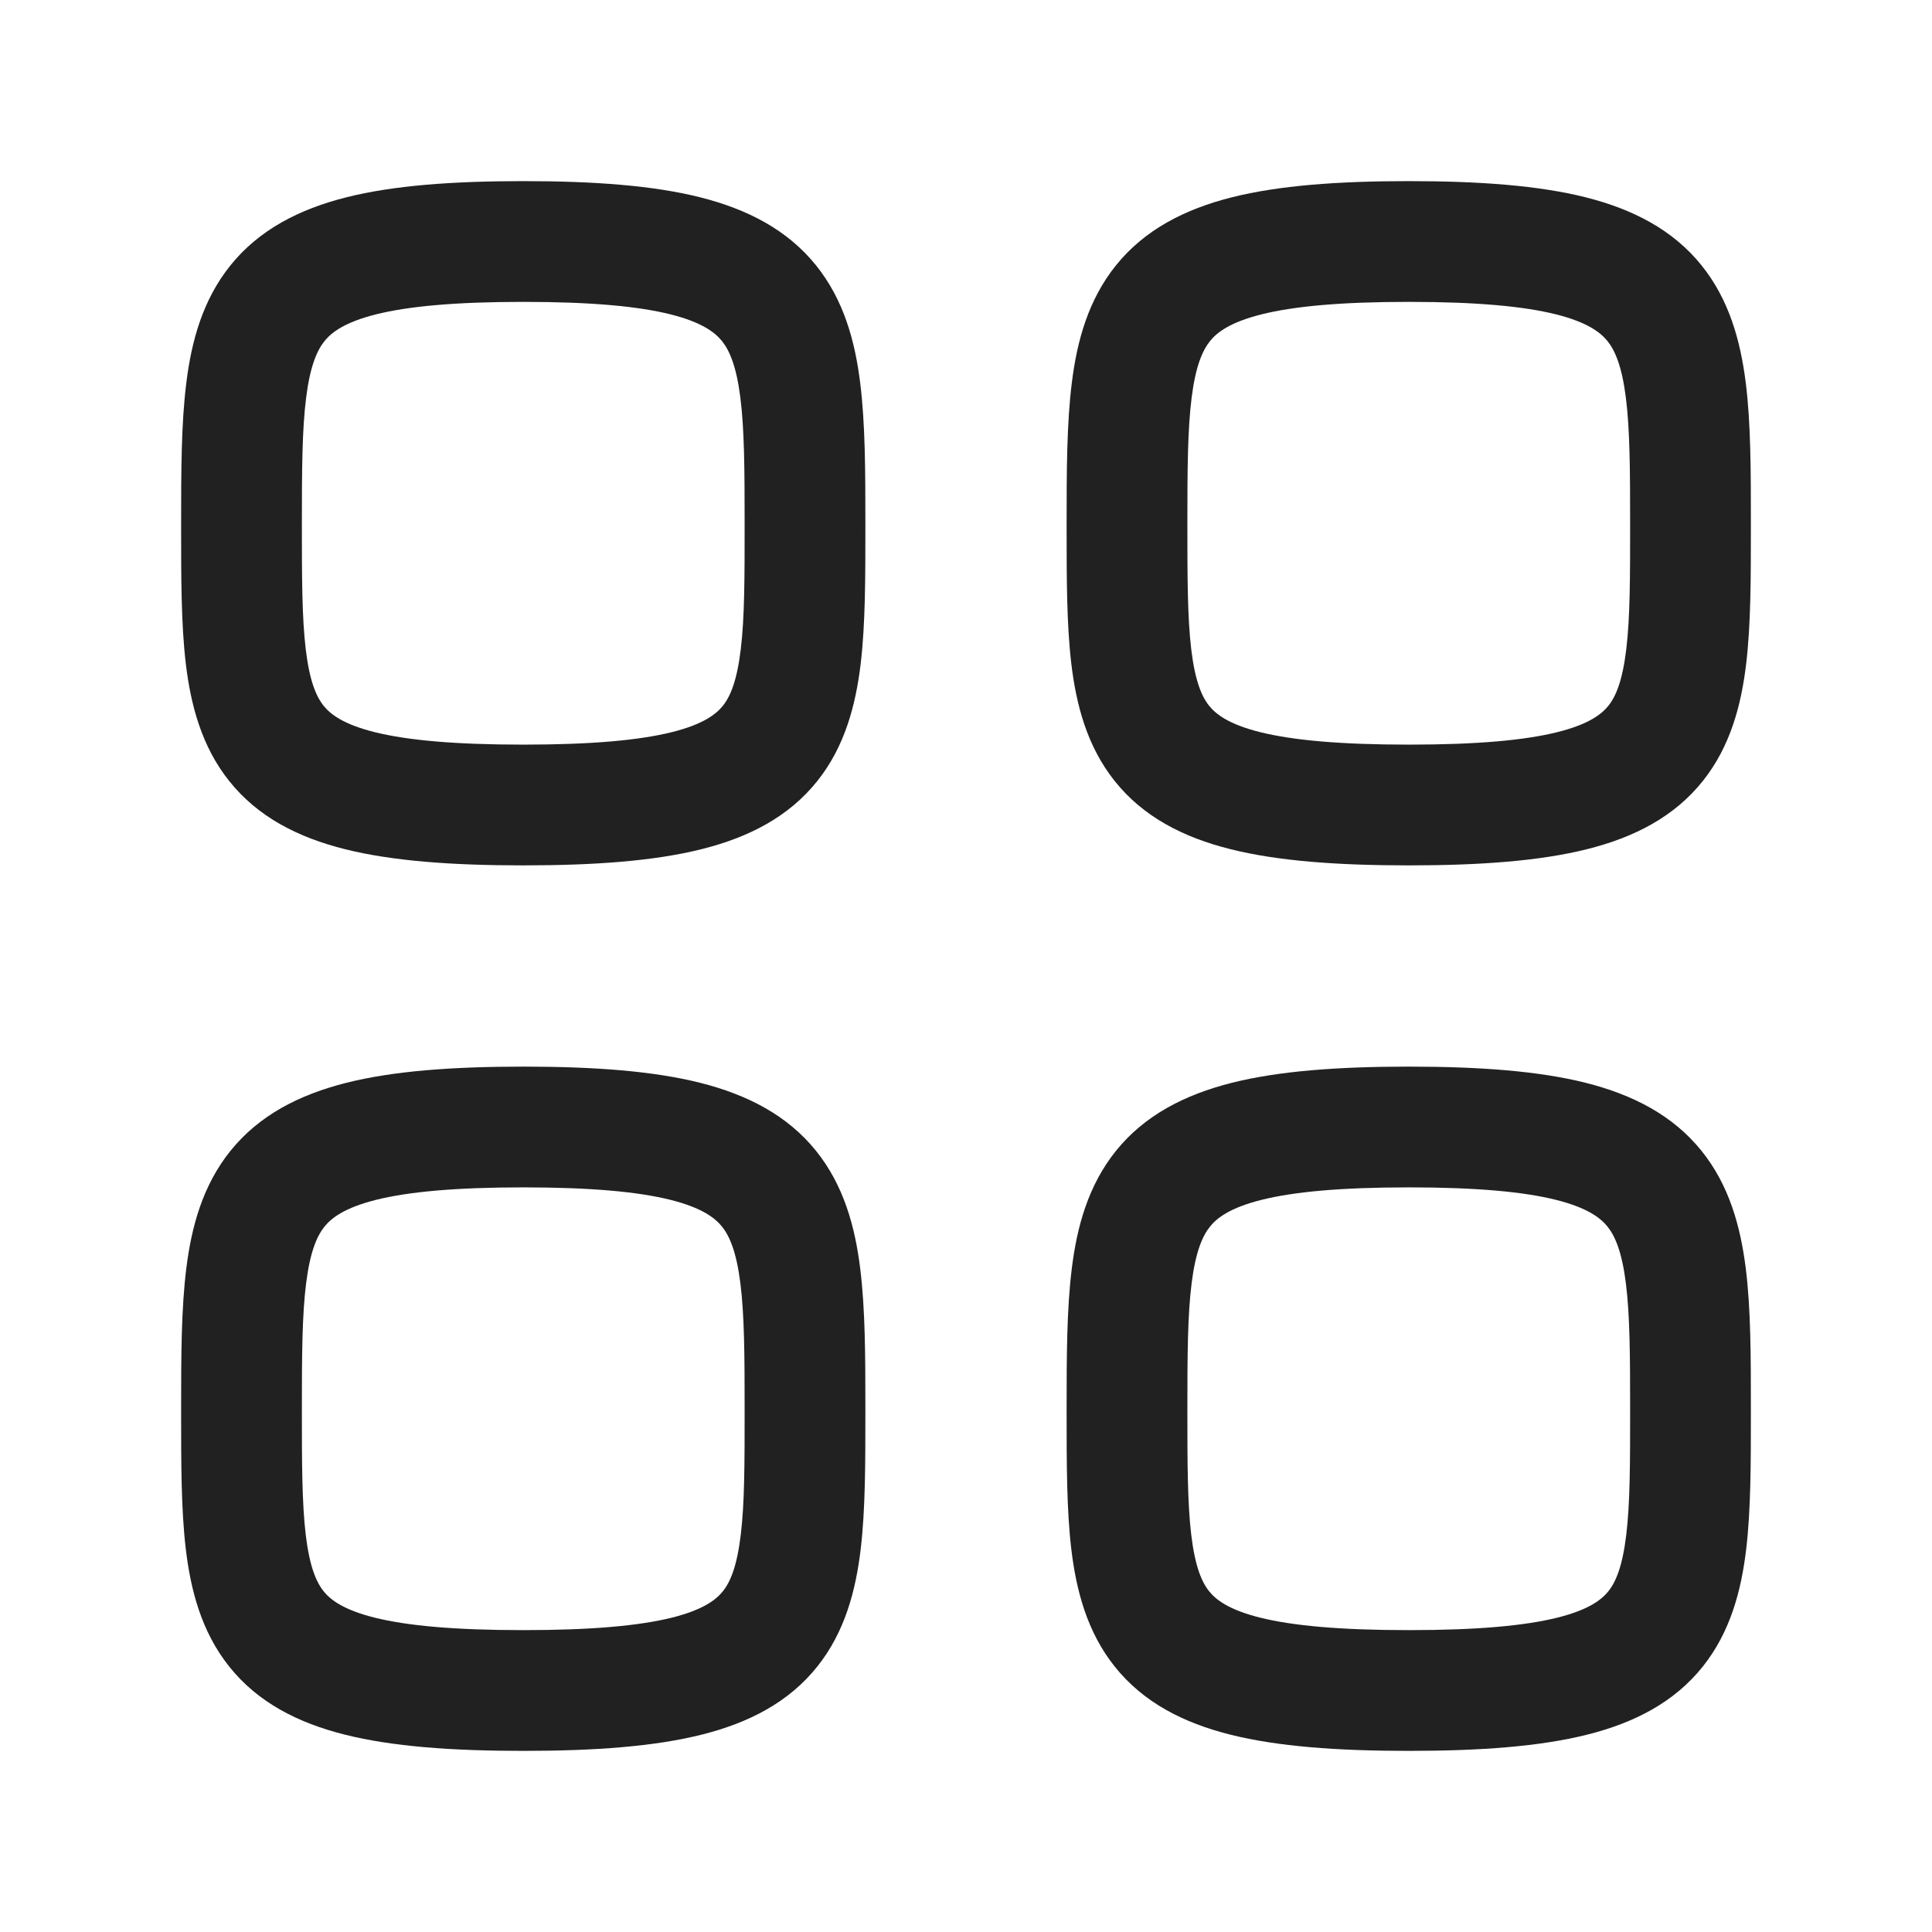
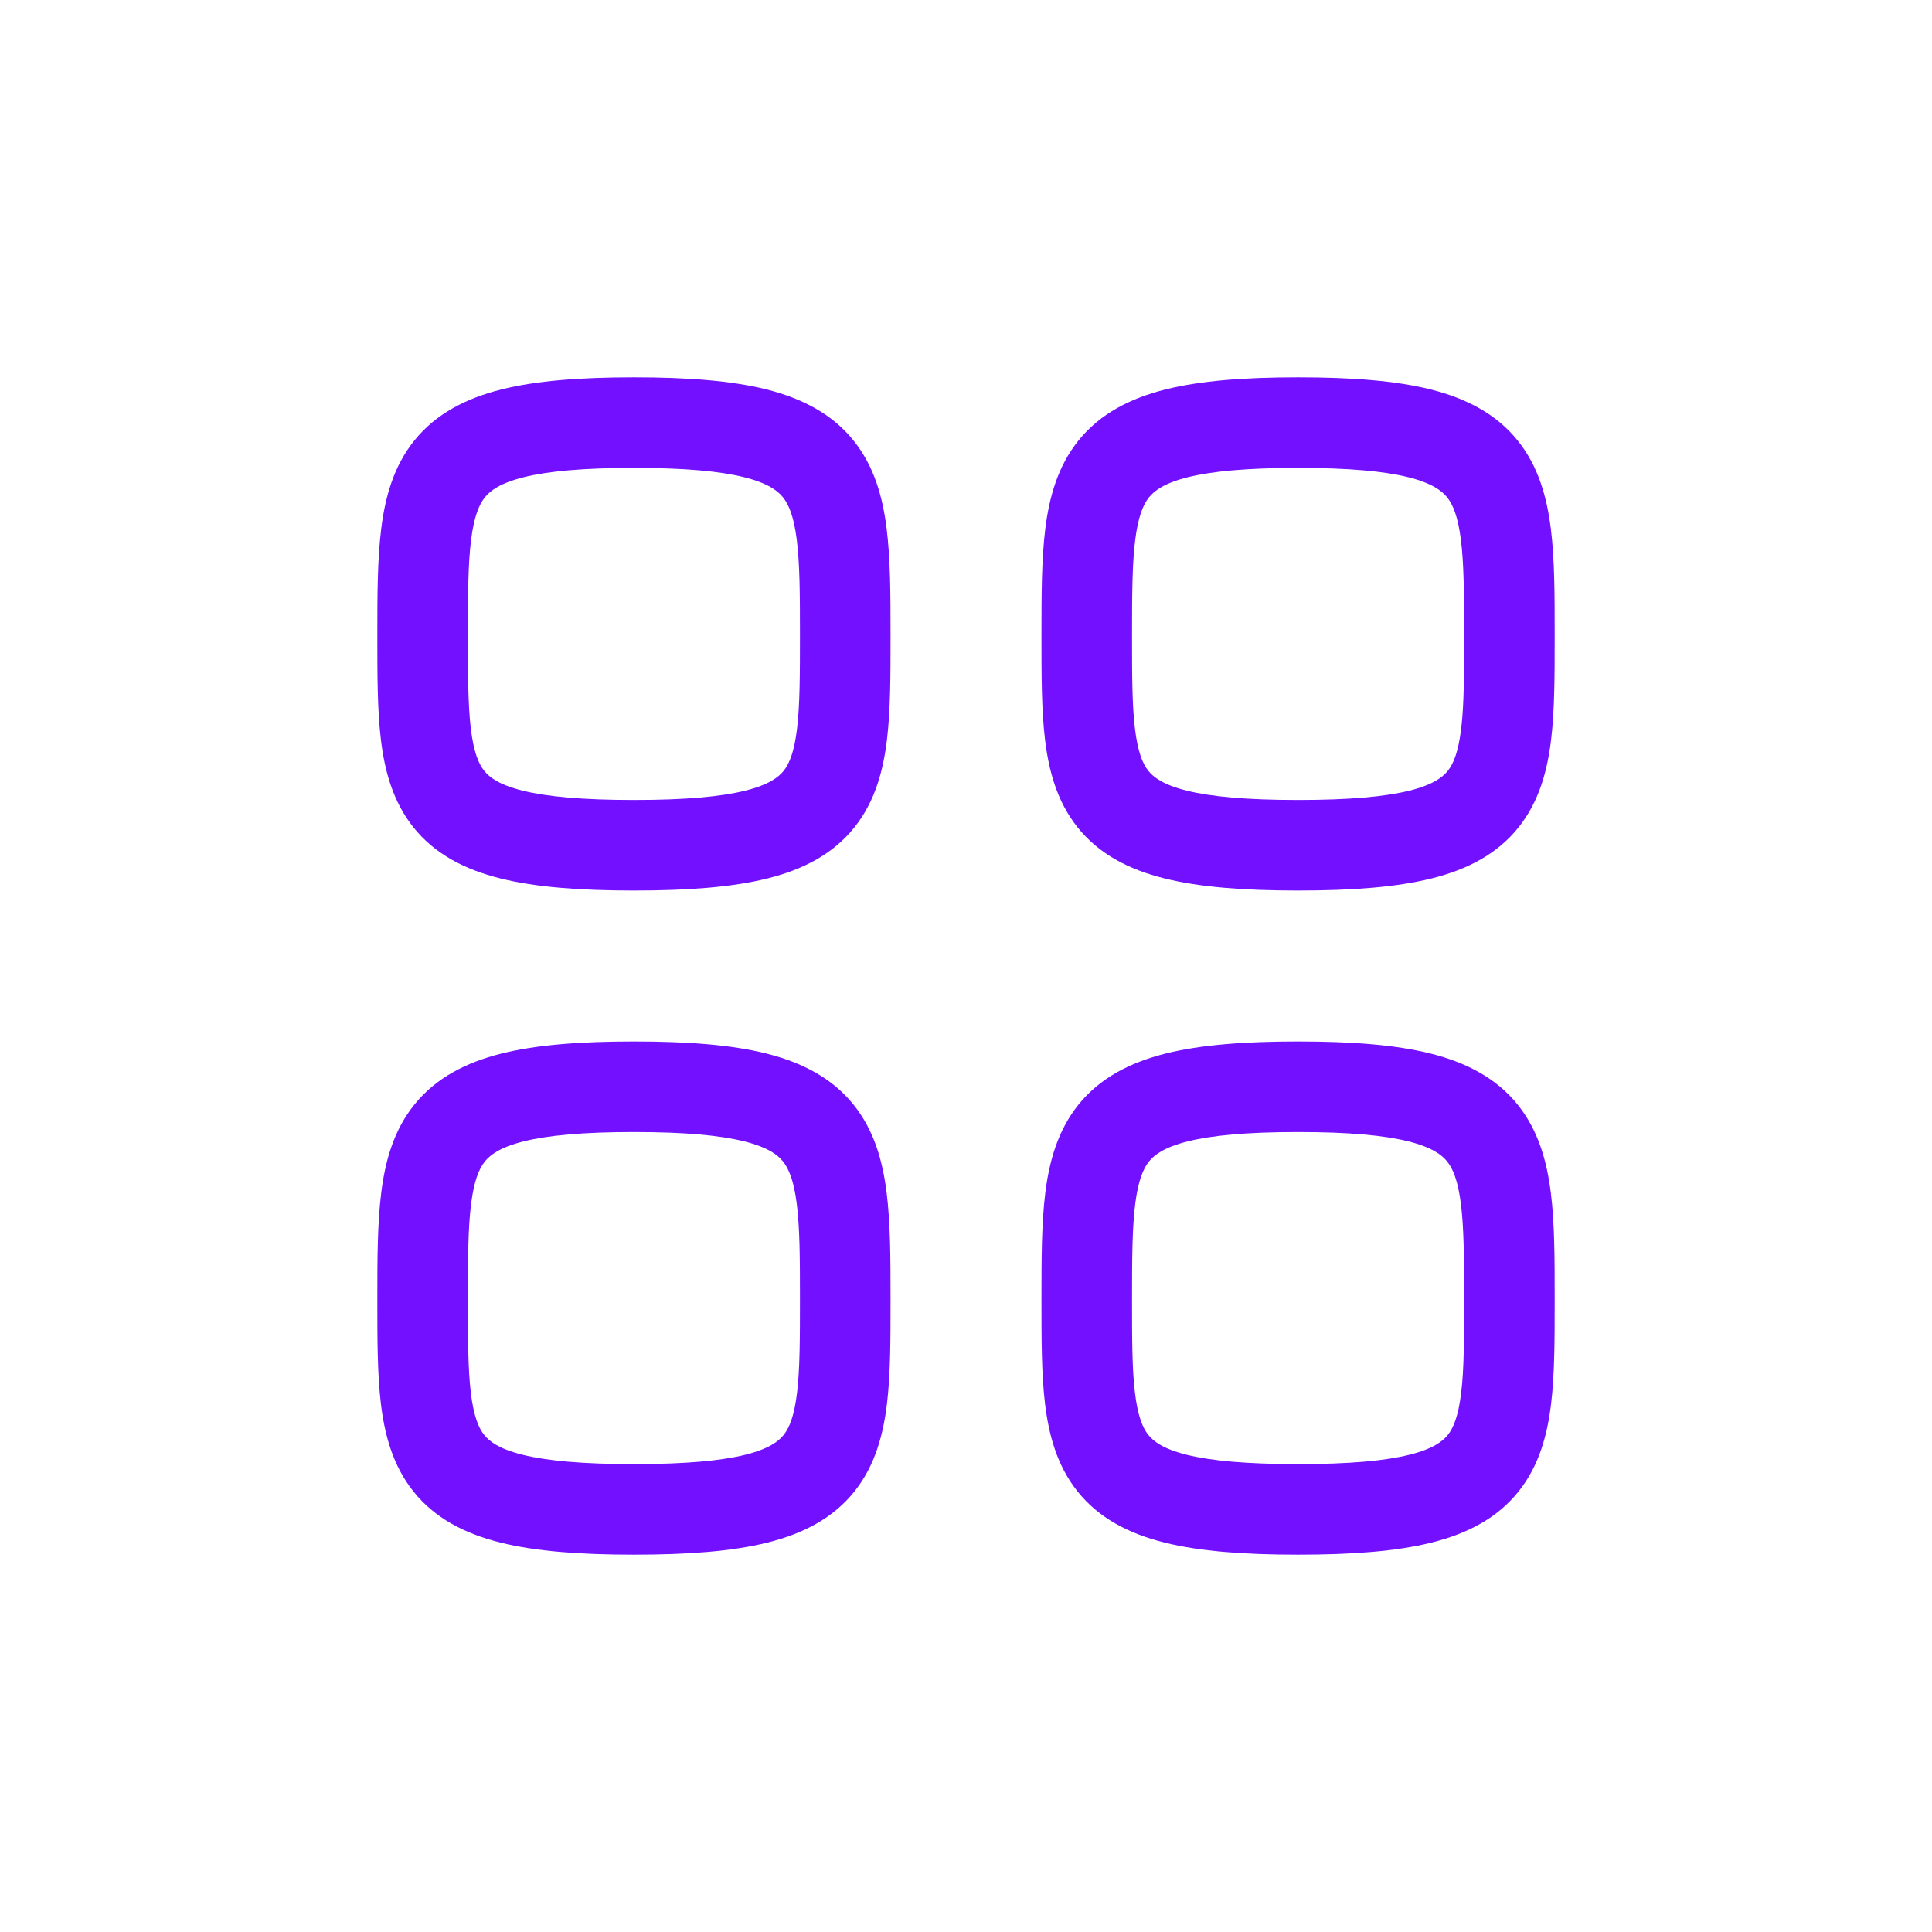
- <svg xmlns="http://www.w3.org/2000/svg" width="24" height="24" viewBox="0 0 24 24" fill="none">
-   <g id="Iconly/Light/Category">
-     <g id="Category">
-       <path id="Stroke 1 (Stroke)" fill-rule="evenodd" clip-rule="evenodd" d="M3.803 4.939C3.753 5.334 3.75 5.83 3.75 6.5C3.75 7.173 3.751 7.669 3.798 8.066C3.845 8.457 3.927 8.651 4.02 8.767C4.103 8.871 4.262 8.997 4.654 9.095C5.057 9.195 5.642 9.25 6.5 9.25C7.358 9.25 7.943 9.195 8.346 9.095C8.738 8.997 8.897 8.871 8.98 8.767C9.073 8.651 9.155 8.457 9.202 8.066C9.25 7.669 9.25 7.173 9.25 6.5C9.25 5.83 9.247 5.334 9.197 4.939C9.148 4.55 9.063 4.354 8.968 4.236C8.881 4.129 8.719 4.003 8.329 3.905C7.928 3.805 7.348 3.75 6.5 3.75C5.652 3.75 5.072 3.805 4.671 3.905C4.281 4.003 4.119 4.129 4.032 4.236C3.937 4.354 3.852 4.55 3.803 4.939ZM4.306 2.45C4.886 2.305 5.612 2.25 6.5 2.25C7.388 2.25 8.114 2.305 8.694 2.45C9.286 2.599 9.781 2.855 10.136 3.295C10.482 3.724 10.621 4.238 10.685 4.752C10.749 5.259 10.75 5.858 10.75 6.5C10.75 6.519 10.75 6.538 10.75 6.556C10.75 7.175 10.75 7.753 10.692 8.243C10.631 8.754 10.497 9.271 10.153 9.702C9.8 10.145 9.304 10.402 8.71 10.55C8.128 10.695 7.397 10.75 6.5 10.75C5.603 10.75 4.872 10.695 4.29 10.55C3.696 10.402 3.2 10.145 2.847 9.702C2.503 9.271 2.369 8.754 2.308 8.243C2.25 7.753 2.25 7.175 2.25 6.556C2.25 6.538 2.25 6.519 2.25 6.5C2.25 5.858 2.251 5.259 2.315 4.752C2.379 4.238 2.518 3.724 2.864 3.295C3.219 2.855 3.714 2.599 4.306 2.45Z" fill="#212121" />
-       <path id="Stroke 3 (Stroke)" fill-rule="evenodd" clip-rule="evenodd" d="M14.803 4.939C14.753 5.334 14.75 5.83 14.75 6.5C14.75 7.173 14.751 7.669 14.798 8.066C14.845 8.457 14.927 8.651 15.02 8.767C15.103 8.871 15.262 8.997 15.654 9.095C16.057 9.195 16.642 9.25 17.5 9.25C18.358 9.25 18.943 9.195 19.346 9.095C19.738 8.997 19.897 8.871 19.98 8.767C20.073 8.651 20.155 8.457 20.202 8.066C20.25 7.669 20.25 7.173 20.25 6.5C20.25 5.83 20.247 5.334 20.197 4.939C20.148 4.55 20.063 4.354 19.968 4.236C19.881 4.129 19.719 4.003 19.329 3.905C18.928 3.805 18.348 3.75 17.5 3.75C16.652 3.75 16.072 3.805 15.671 3.905C15.281 4.003 15.118 4.129 15.032 4.236C14.937 4.354 14.852 4.55 14.803 4.939ZM15.306 2.45C15.886 2.305 16.612 2.25 17.5 2.25C18.388 2.25 19.113 2.305 19.694 2.45C20.286 2.599 20.781 2.855 21.136 3.295C21.482 3.724 21.621 4.238 21.686 4.752C21.75 5.259 21.75 5.858 21.75 6.5C21.75 6.519 21.75 6.538 21.75 6.556C21.75 7.175 21.75 7.753 21.692 8.243C21.631 8.754 21.497 9.271 21.153 9.702C20.8 10.145 20.304 10.402 19.71 10.55C19.128 10.695 18.397 10.75 17.5 10.75C16.603 10.75 15.872 10.695 15.29 10.55C14.696 10.402 14.2 10.145 13.847 9.702C13.503 9.271 13.369 8.754 13.308 8.243C13.25 7.753 13.25 7.175 13.25 6.556C13.25 6.538 13.25 6.519 13.25 6.5C13.25 5.858 13.251 5.259 13.315 4.752C13.379 4.238 13.518 3.724 13.864 3.295C14.219 2.855 14.714 2.599 15.306 2.45Z" fill="#212121" />
-       <path id="Stroke 5 (Stroke)" fill-rule="evenodd" clip-rule="evenodd" d="M3.803 15.939C3.753 16.334 3.75 16.83 3.75 17.5C3.75 18.173 3.751 18.669 3.798 19.066C3.845 19.457 3.927 19.651 4.02 19.767C4.103 19.871 4.262 19.997 4.654 20.095C5.057 20.195 5.642 20.25 6.5 20.25C7.358 20.25 7.943 20.195 8.346 20.095C8.738 19.997 8.897 19.871 8.98 19.767C9.073 19.651 9.155 19.457 9.202 19.066C9.25 18.669 9.25 18.173 9.25 17.5C9.25 16.83 9.247 16.334 9.197 15.939C9.148 15.55 9.063 15.354 8.968 15.236C8.881 15.129 8.719 15.003 8.329 14.905C7.928 14.805 7.348 14.75 6.5 14.75C5.652 14.75 5.072 14.805 4.671 14.905C4.281 15.003 4.119 15.129 4.032 15.236C3.937 15.354 3.852 15.55 3.803 15.939ZM4.306 13.45C4.886 13.305 5.612 13.25 6.5 13.25C7.388 13.25 8.114 13.305 8.694 13.45C9.286 13.599 9.781 13.855 10.136 14.295C10.482 14.724 10.621 15.238 10.685 15.752C10.749 16.259 10.75 16.858 10.75 17.5C10.75 17.519 10.75 17.538 10.75 17.556C10.75 18.175 10.75 18.753 10.692 19.243C10.631 19.755 10.497 20.271 10.153 20.702C9.8 21.145 9.304 21.402 8.71 21.55C8.128 21.695 7.397 21.75 6.5 21.75C5.603 21.75 4.872 21.695 4.29 21.55C3.696 21.402 3.2 21.145 2.847 20.702C2.503 20.271 2.369 19.755 2.308 19.243C2.25 18.753 2.25 18.175 2.25 17.556C2.25 17.538 2.25 17.519 2.25 17.5C2.25 16.858 2.251 16.259 2.315 15.752C2.379 15.238 2.518 14.724 2.864 14.295C3.219 13.855 3.714 13.599 4.306 13.45Z" fill="#212121" />
-       <path id="Stroke 7 (Stroke)" fill-rule="evenodd" clip-rule="evenodd" d="M14.803 15.939C14.753 16.334 14.75 16.83 14.75 17.5C14.75 18.173 14.751 18.669 14.798 19.066C14.845 19.457 14.927 19.651 15.02 19.767C15.103 19.871 15.262 19.997 15.654 20.095C16.057 20.195 16.642 20.25 17.5 20.25C18.358 20.25 18.943 20.195 19.346 20.095C19.738 19.997 19.897 19.871 19.98 19.767C20.073 19.651 20.155 19.457 20.202 19.066C20.25 18.669 20.25 18.173 20.25 17.5C20.25 16.83 20.247 16.334 20.197 15.939C20.148 15.55 20.063 15.354 19.968 15.236C19.881 15.129 19.719 15.003 19.329 14.905C18.928 14.805 18.348 14.75 17.5 14.75C16.652 14.75 16.072 14.805 15.671 14.905C15.281 15.003 15.118 15.129 15.032 15.236C14.937 15.354 14.852 15.55 14.803 15.939ZM15.306 13.45C15.886 13.305 16.612 13.25 17.5 13.25C18.388 13.25 19.113 13.305 19.694 13.45C20.286 13.599 20.781 13.855 21.136 14.295C21.482 14.724 21.621 15.238 21.686 15.752C21.75 16.259 21.75 16.858 21.75 17.5C21.75 17.519 21.75 17.538 21.75 17.556C21.75 18.175 21.75 18.753 21.692 19.243C21.631 19.755 21.497 20.271 21.153 20.702C20.8 21.145 20.304 21.402 19.71 21.55C19.128 21.695 18.397 21.75 17.5 21.75C16.603 21.75 15.872 21.695 15.29 21.55C14.696 21.402 14.2 21.145 13.847 20.702C13.503 20.271 13.369 19.755 13.308 19.243C13.25 18.753 13.25 18.175 13.25 17.556C13.25 17.538 13.25 17.519 13.25 17.5C13.25 16.858 13.251 16.259 13.315 15.752C13.379 15.238 13.518 14.724 13.864 14.295C14.219 13.855 14.714 13.599 15.306 13.45Z" fill="#212121" />
-     </g>
-   </g>
+ <svg xmlns="http://www.w3.org/2000/svg" width="32" height="32" viewBox="0 0 32 32" fill="none">
+   <path fill-rule="evenodd" clip-rule="evenodd" d="M7.803 8.939C7.753 9.334 7.75 9.83 7.75 10.5C7.75 11.173 7.751 11.669 7.798 12.066C7.845 12.457 7.927 12.651 8.02 12.767C8.103 12.871 8.262 12.997 8.654 13.095C9.057 13.195 9.642 13.25 10.5 13.25C11.358 13.25 11.943 13.195 12.346 13.095C12.738 12.997 12.897 12.871 12.98 12.767C13.073 12.651 13.155 12.457 13.202 12.066C13.249 11.669 13.25 11.173 13.25 10.5C13.25 9.83 13.247 9.334 13.197 8.939C13.148 8.55 13.063 8.354 12.968 8.236C12.882 8.129 12.719 8.003 12.329 7.905C11.928 7.805 11.348 7.75 10.5 7.75C9.652 7.75 9.072 7.805 8.671 7.905C8.281 8.003 8.119 8.129 8.032 8.236C7.937 8.354 7.852 8.55 7.803 8.939ZM8.306 6.45C8.886 6.305 9.612 6.25 10.5 6.25C11.388 6.25 12.114 6.305 12.694 6.45C13.286 6.599 13.781 6.855 14.136 7.295C14.482 7.724 14.621 8.238 14.685 8.752C14.749 9.259 14.75 9.858 14.75 10.5C14.75 10.519 14.75 10.538 14.75 10.556C14.75 11.175 14.75 11.753 14.692 12.243C14.631 12.755 14.497 13.271 14.153 13.702C13.8 14.145 13.304 14.402 12.71 14.55C12.128 14.695 11.397 14.75 10.5 14.75C9.603 14.75 8.872 14.695 8.29 14.55C7.696 14.402 7.2 14.145 6.847 13.702C6.503 13.271 6.369 12.755 6.308 12.243C6.25 11.753 6.25 11.175 6.25 10.556C6.25 10.538 6.25 10.519 6.25 10.5C6.25 9.858 6.251 9.259 6.315 8.752C6.379 8.238 6.518 7.724 6.864 7.295C7.219 6.855 7.714 6.599 8.306 6.45Z" fill="#7210FF" />
+   <path fill-rule="evenodd" clip-rule="evenodd" d="M18.803 8.939C18.753 9.334 18.75 9.83 18.75 10.5C18.75 11.173 18.75 11.669 18.798 12.066C18.845 12.457 18.927 12.651 19.02 12.767C19.103 12.871 19.262 12.997 19.654 13.095C20.057 13.195 20.642 13.25 21.5 13.25C22.358 13.25 22.943 13.195 23.346 13.095C23.738 12.997 23.897 12.871 23.98 12.767C24.073 12.651 24.155 12.457 24.202 12.066C24.25 11.669 24.25 11.173 24.25 10.5C24.25 9.83 24.247 9.334 24.197 8.939C24.148 8.55 24.063 8.354 23.968 8.236C23.881 8.129 23.719 8.003 23.329 7.905C22.928 7.805 22.348 7.75 21.5 7.75C20.652 7.75 20.072 7.805 19.671 7.905C19.281 8.003 19.119 8.129 19.032 8.236C18.937 8.354 18.852 8.55 18.803 8.939ZM19.306 6.45C19.887 6.305 20.612 6.25 21.5 6.25C22.388 6.25 23.113 6.305 23.694 6.45C24.286 6.599 24.781 6.855 25.136 7.295C25.482 7.724 25.621 8.238 25.686 8.752C25.75 9.259 25.75 9.858 25.75 10.5C25.75 10.519 25.75 10.538 25.75 10.556C25.75 11.175 25.75 11.753 25.692 12.243C25.631 12.755 25.497 13.271 25.153 13.702C24.8 14.145 24.304 14.402 23.71 14.55C23.128 14.695 22.397 14.75 21.5 14.75C20.603 14.75 19.872 14.695 19.29 14.55C18.696 14.402 18.2 14.145 17.847 13.702C17.503 13.271 17.369 12.755 17.308 12.243C17.25 11.753 17.25 11.175 17.25 10.556C17.25 10.538 17.25 10.519 17.25 10.5C17.25 9.858 17.251 9.259 17.314 8.752C17.379 8.238 17.518 7.724 17.864 7.295C18.219 6.855 18.714 6.599 19.306 6.45Z" fill="#7210FF" />
+   <path fill-rule="evenodd" clip-rule="evenodd" d="M7.803 19.939C7.753 20.334 7.75 20.83 7.75 21.5C7.75 22.173 7.751 22.669 7.798 23.066C7.845 23.457 7.927 23.651 8.02 23.767C8.103 23.871 8.262 23.997 8.654 24.095C9.057 24.195 9.642 24.25 10.5 24.25C11.358 24.25 11.943 24.195 12.346 24.095C12.738 23.997 12.897 23.871 12.98 23.767C13.073 23.651 13.155 23.457 13.202 23.066C13.249 22.669 13.25 22.173 13.25 21.5C13.25 20.83 13.247 20.334 13.197 19.939C13.148 19.55 13.063 19.354 12.968 19.236C12.882 19.129 12.719 19.003 12.329 18.905C11.928 18.805 11.348 18.75 10.5 18.75C9.652 18.75 9.072 18.805 8.671 18.905C8.281 19.003 8.119 19.129 8.032 19.236C7.937 19.354 7.852 19.55 7.803 19.939ZM8.306 17.45C8.886 17.305 9.612 17.25 10.5 17.25C11.388 17.25 12.114 17.305 12.694 17.45C13.286 17.599 13.781 17.855 14.136 18.295C14.482 18.724 14.621 19.238 14.685 19.752C14.749 20.259 14.75 20.858 14.75 21.5C14.75 21.519 14.75 21.538 14.75 21.556C14.75 22.175 14.75 22.753 14.692 23.243C14.631 23.755 14.497 24.271 14.153 24.702C13.8 25.145 13.304 25.402 12.71 25.55C12.128 25.695 11.397 25.75 10.5 25.75C9.603 25.75 8.872 25.695 8.29 25.55C7.696 25.402 7.2 25.145 6.847 24.702C6.503 24.271 6.369 23.755 6.308 23.243C6.25 22.753 6.25 22.175 6.25 21.556C6.25 21.538 6.25 21.519 6.25 21.5C6.25 20.858 6.251 20.259 6.315 19.752C6.379 19.238 6.518 18.724 6.864 18.295C7.219 17.855 7.714 17.599 8.306 17.45Z" fill="#7210FF" />
+   <path fill-rule="evenodd" clip-rule="evenodd" d="M18.803 19.939C18.753 20.334 18.75 20.83 18.75 21.5C18.75 22.173 18.75 22.669 18.798 23.066C18.845 23.457 18.927 23.651 19.02 23.767C19.103 23.871 19.262 23.997 19.654 24.095C20.057 24.195 20.642 24.25 21.5 24.25C22.358 24.25 22.943 24.195 23.346 24.095C23.738 23.997 23.897 23.871 23.98 23.767C24.073 23.651 24.155 23.457 24.202 23.066C24.25 22.669 24.25 22.173 24.25 21.5C24.25 20.83 24.247 20.334 24.197 19.939C24.148 19.55 24.063 19.354 23.968 19.236C23.881 19.129 23.719 19.003 23.329 18.905C22.928 18.805 22.348 18.75 21.5 18.75C20.652 18.75 20.072 18.805 19.671 18.905C19.281 19.003 19.119 19.129 19.032 19.236C18.937 19.354 18.852 19.55 18.803 19.939ZM19.306 17.45C19.887 17.305 20.612 17.25 21.5 17.25C22.388 17.25 23.113 17.305 23.694 17.45C24.286 17.599 24.781 17.855 25.136 18.295C25.482 18.724 25.621 19.238 25.686 19.752C25.75 20.259 25.75 20.858 25.75 21.5C25.75 21.519 25.75 21.538 25.75 21.556C25.75 22.175 25.75 22.753 25.692 23.243C25.631 23.755 25.497 24.271 25.153 24.702C24.8 25.145 24.304 25.402 23.71 25.55C23.128 25.695 22.397 25.75 21.5 25.75C20.603 25.75 19.872 25.695 19.29 25.55C18.696 25.402 18.2 25.145 17.847 24.702C17.503 24.271 17.369 23.755 17.308 23.243C17.25 22.753 17.25 22.175 17.25 21.556C17.25 21.538 17.25 21.519 17.25 21.5C17.25 20.858 17.251 20.259 17.314 19.752C17.379 19.238 17.518 18.724 17.864 18.295C18.219 17.855 18.714 17.599 19.306 17.45Z" fill="#7210FF" />
</svg>
